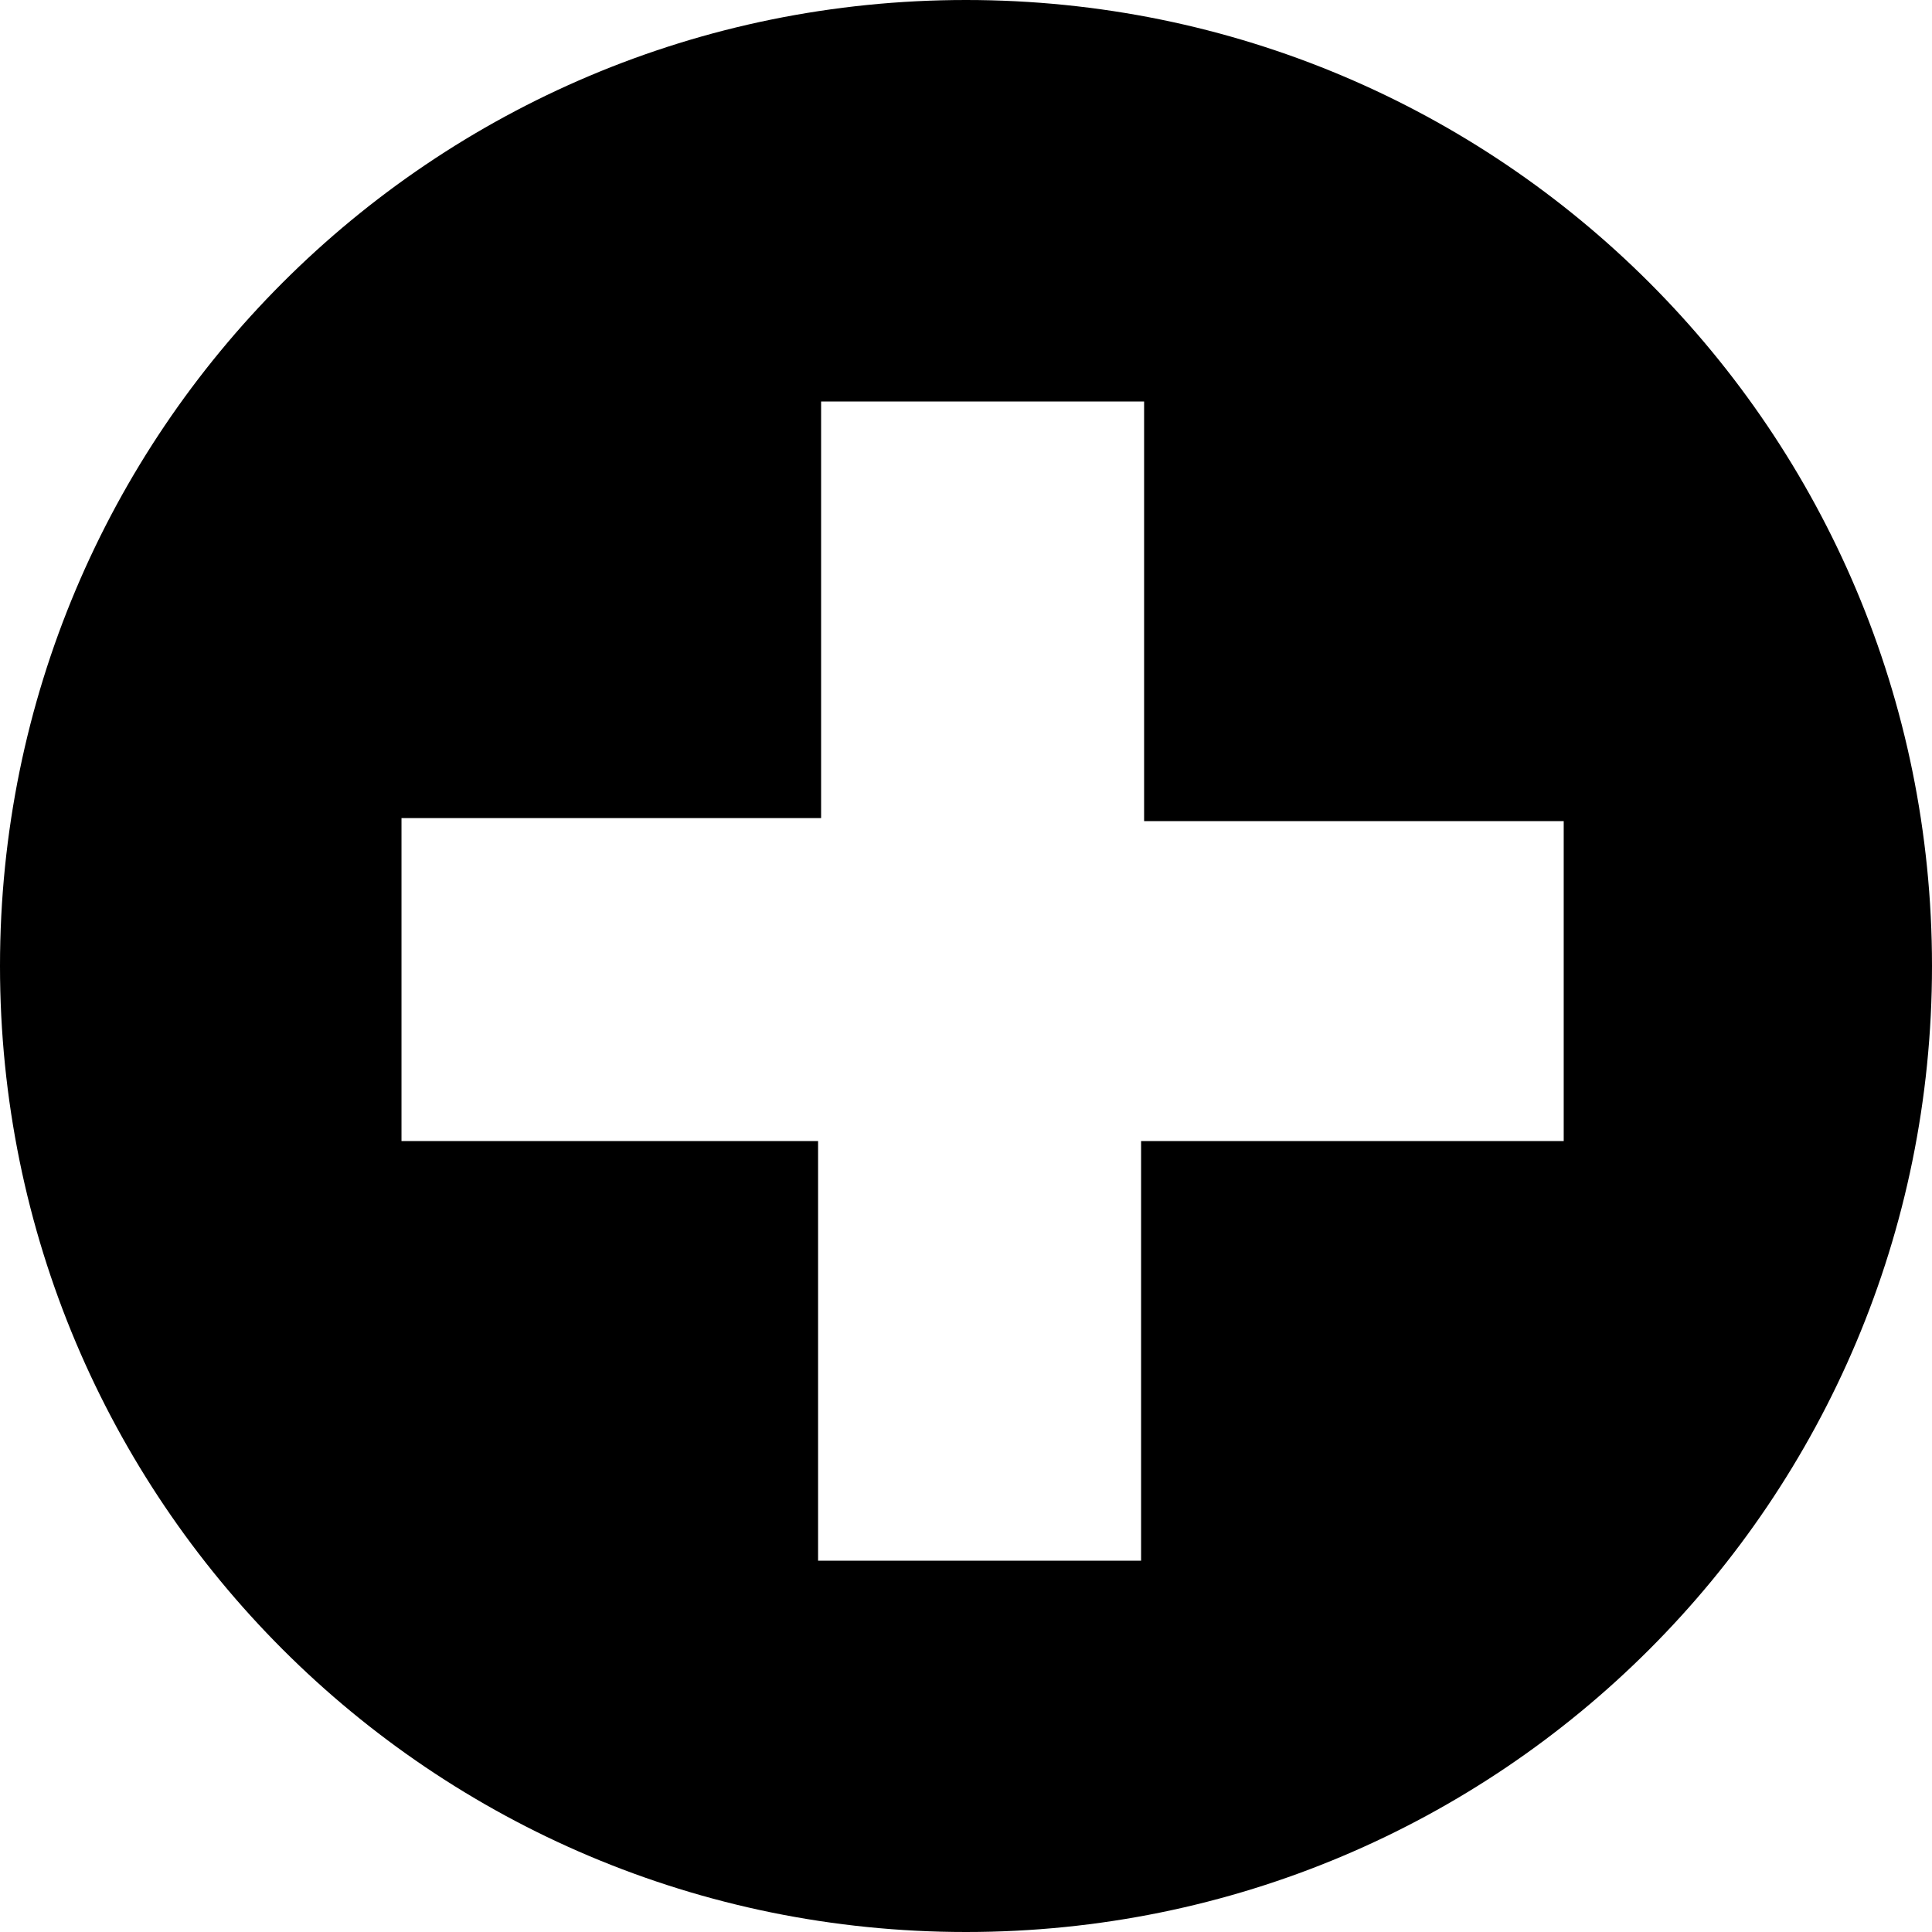
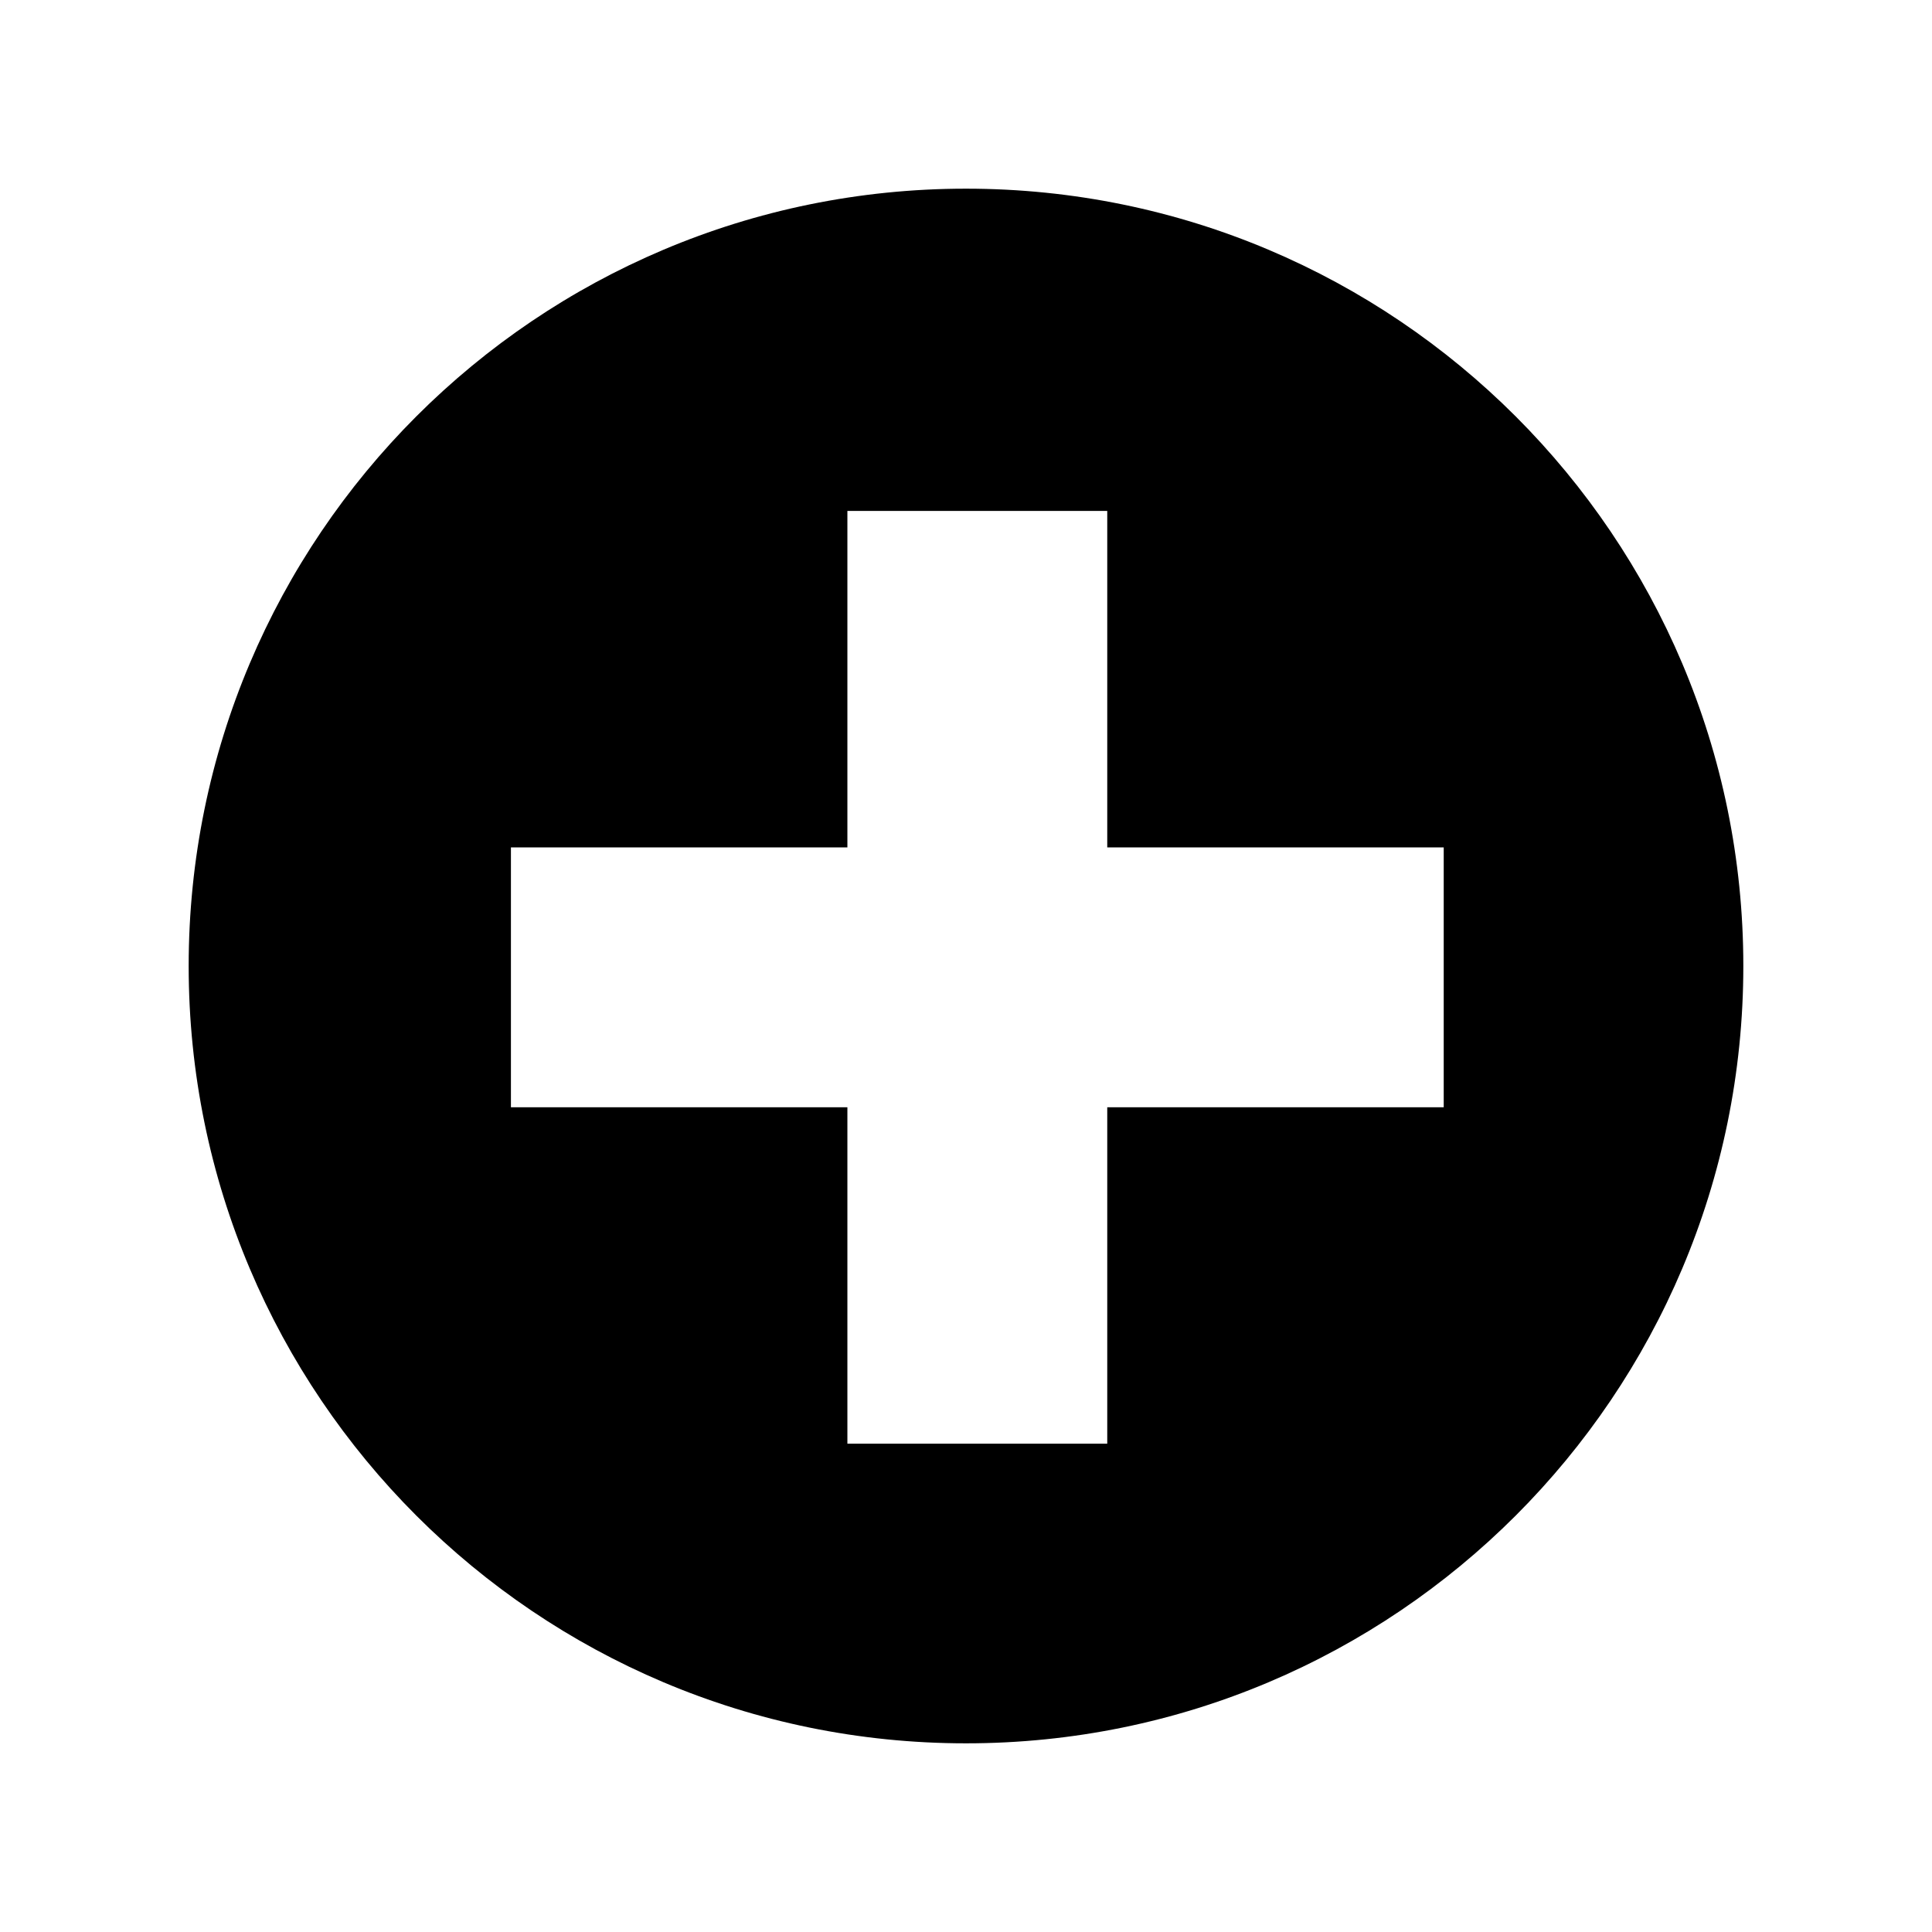
- <svg xmlns="http://www.w3.org/2000/svg" version="1.1" id="Layer_1" x="0px" y="0px" viewBox="0 0 64 64" enable-background="new 0 0 64 64" xml:space="preserve">
-   <path id="plus-4-icon" d="M32,0C14.3,0,0,14.3,0,32c0,17.7,14.3,32,32,32c17.7,0,32-14.3,32-32S49.7,0,32,0z M51.7,37.8H37.8v13.9  H27.1V37.8H13.3V27.1h13.9V13.3h10.7v13.9h13.9V37.8z" />
+ <svg xmlns="http://www.w3.org/2000/svg" version="1.1" id="Layer_1" x="0px" y="0px" width="64px" height="64px" viewBox="224 224 64 64" enable-background="new 224 224 64 64" xml:space="preserve">
+   <path id="plus-4-icon" d="M256,230.25c-14.221,0-25.75,11.529-25.75,25.75s11.529,25.75,25.75,25.75s25.75-11.529,25.75-25.75  S270.221,230.25,256,230.25z M271.825,260.679h-11.146v11.146h-8.608v-11.146h-11.146v-8.608h11.146v-11.146h8.608v11.146h11.146  V260.679z" />
</svg>
